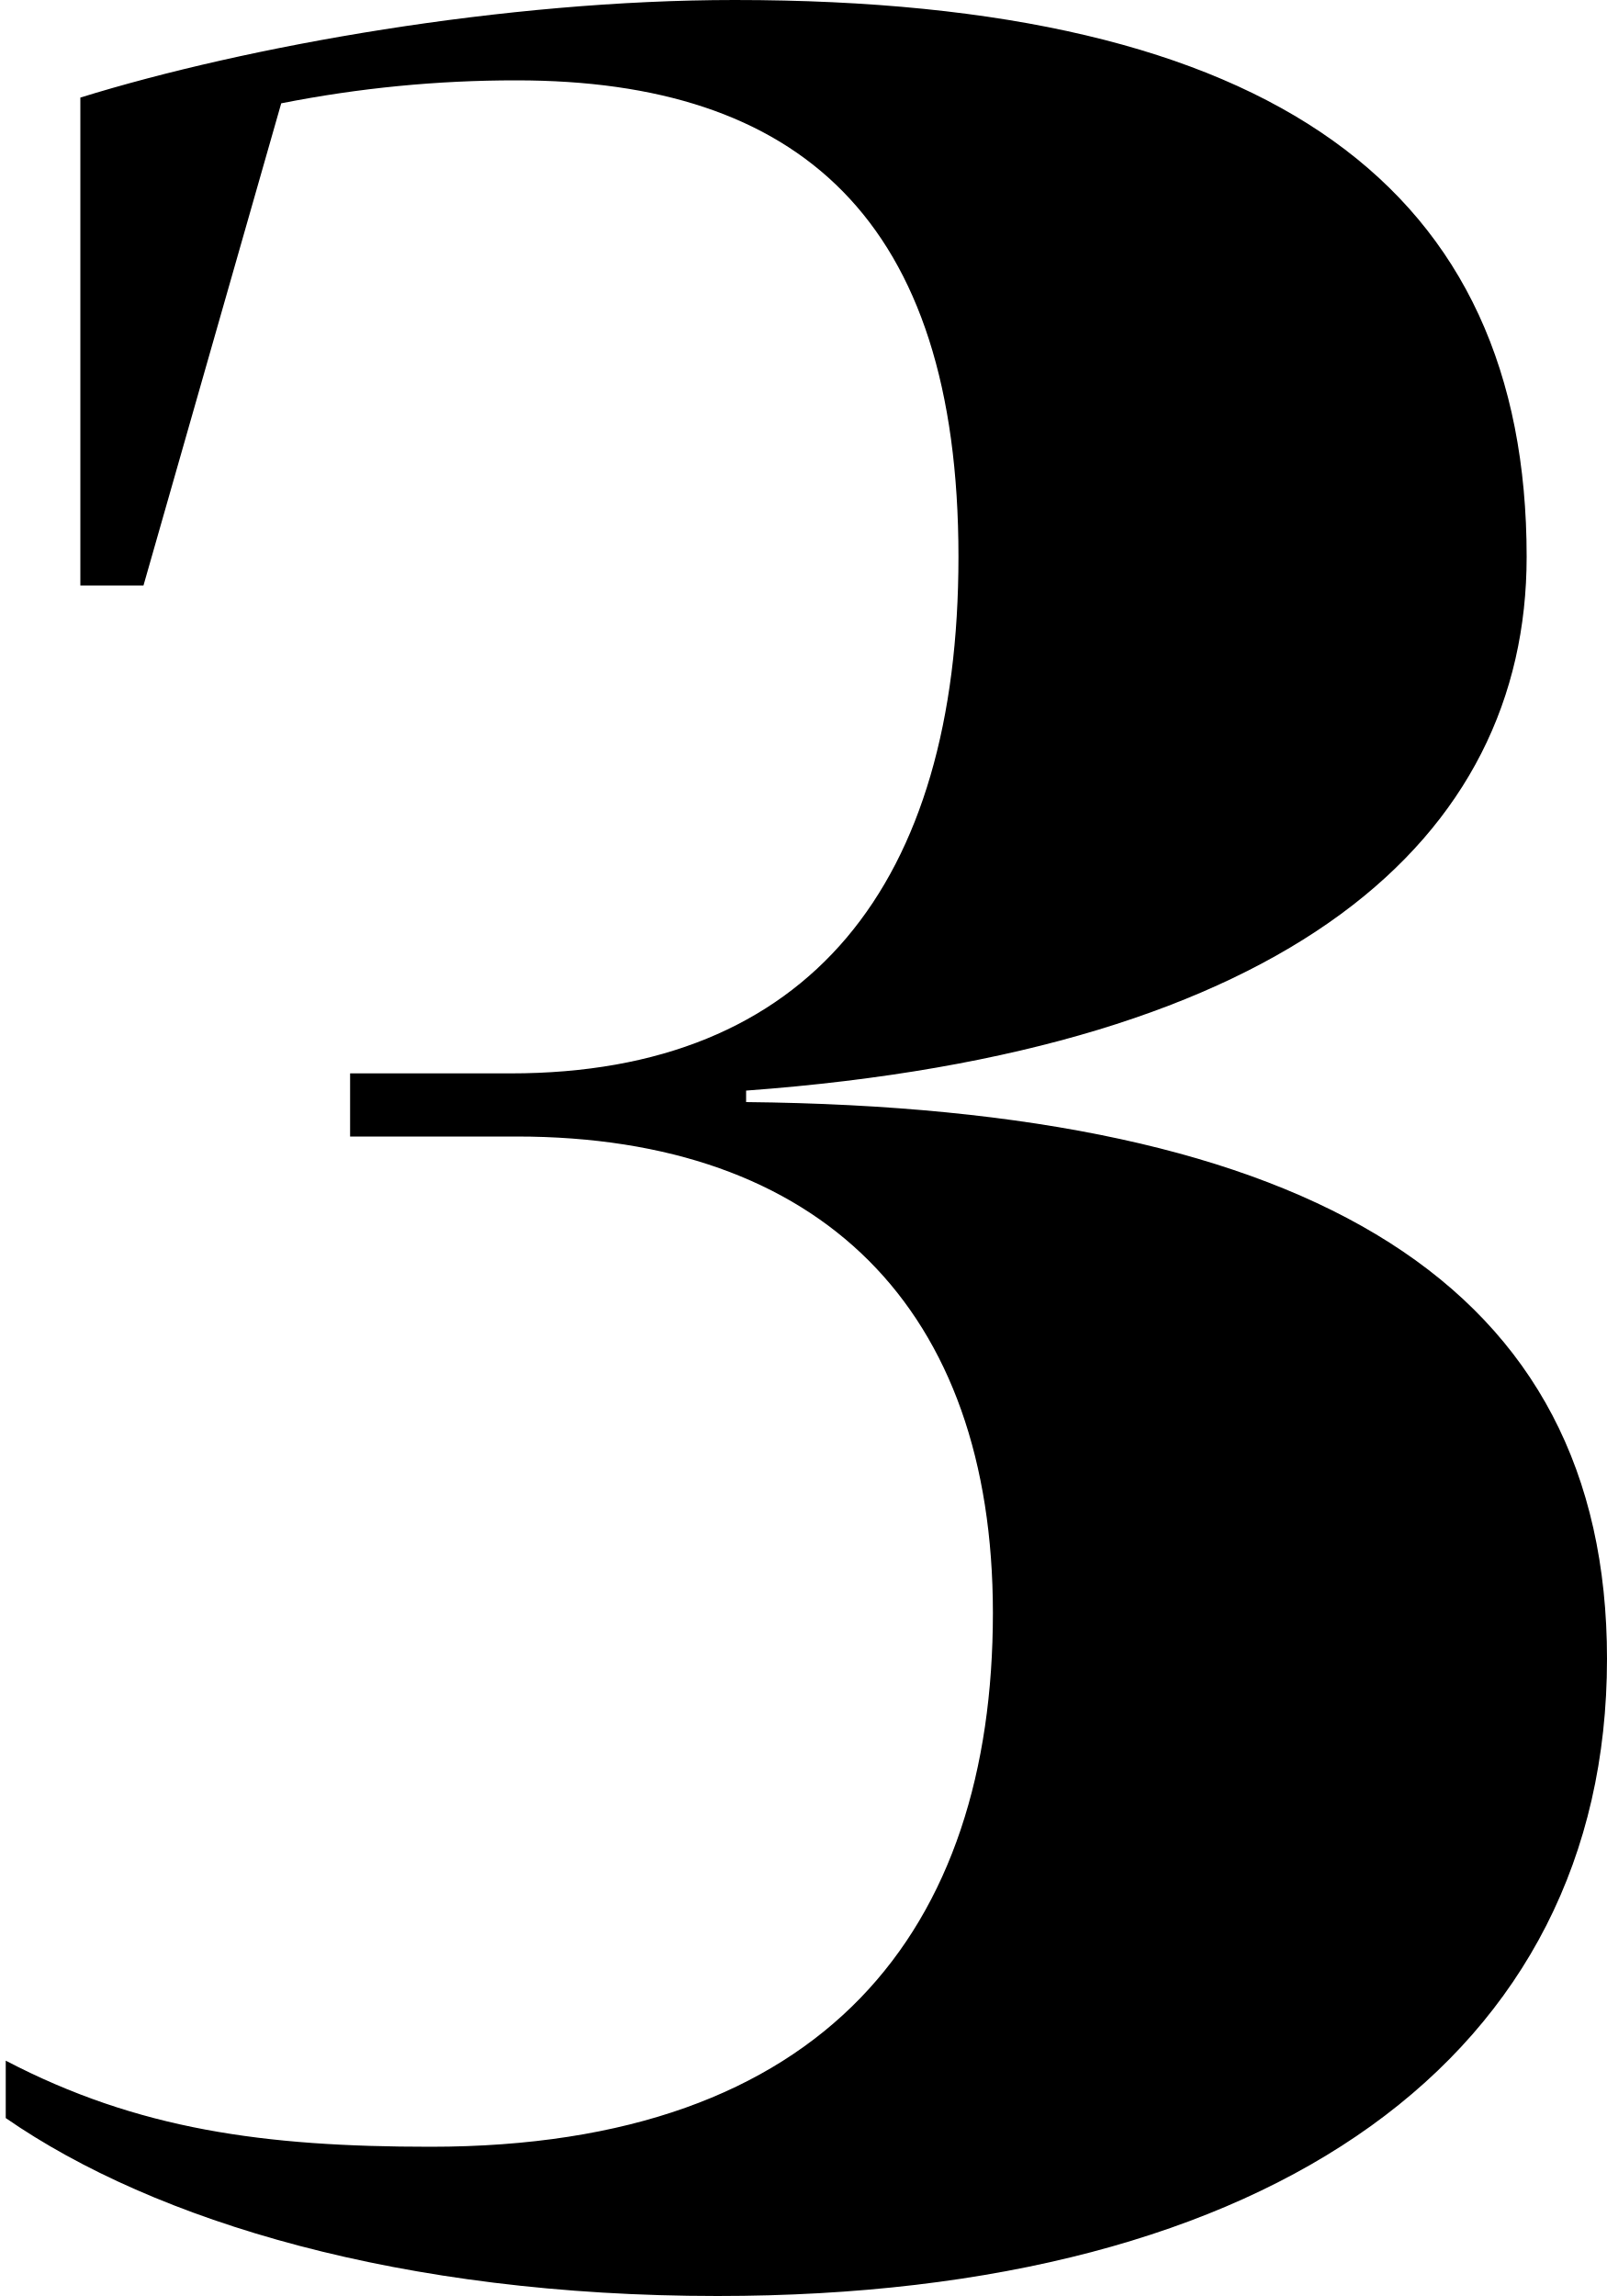
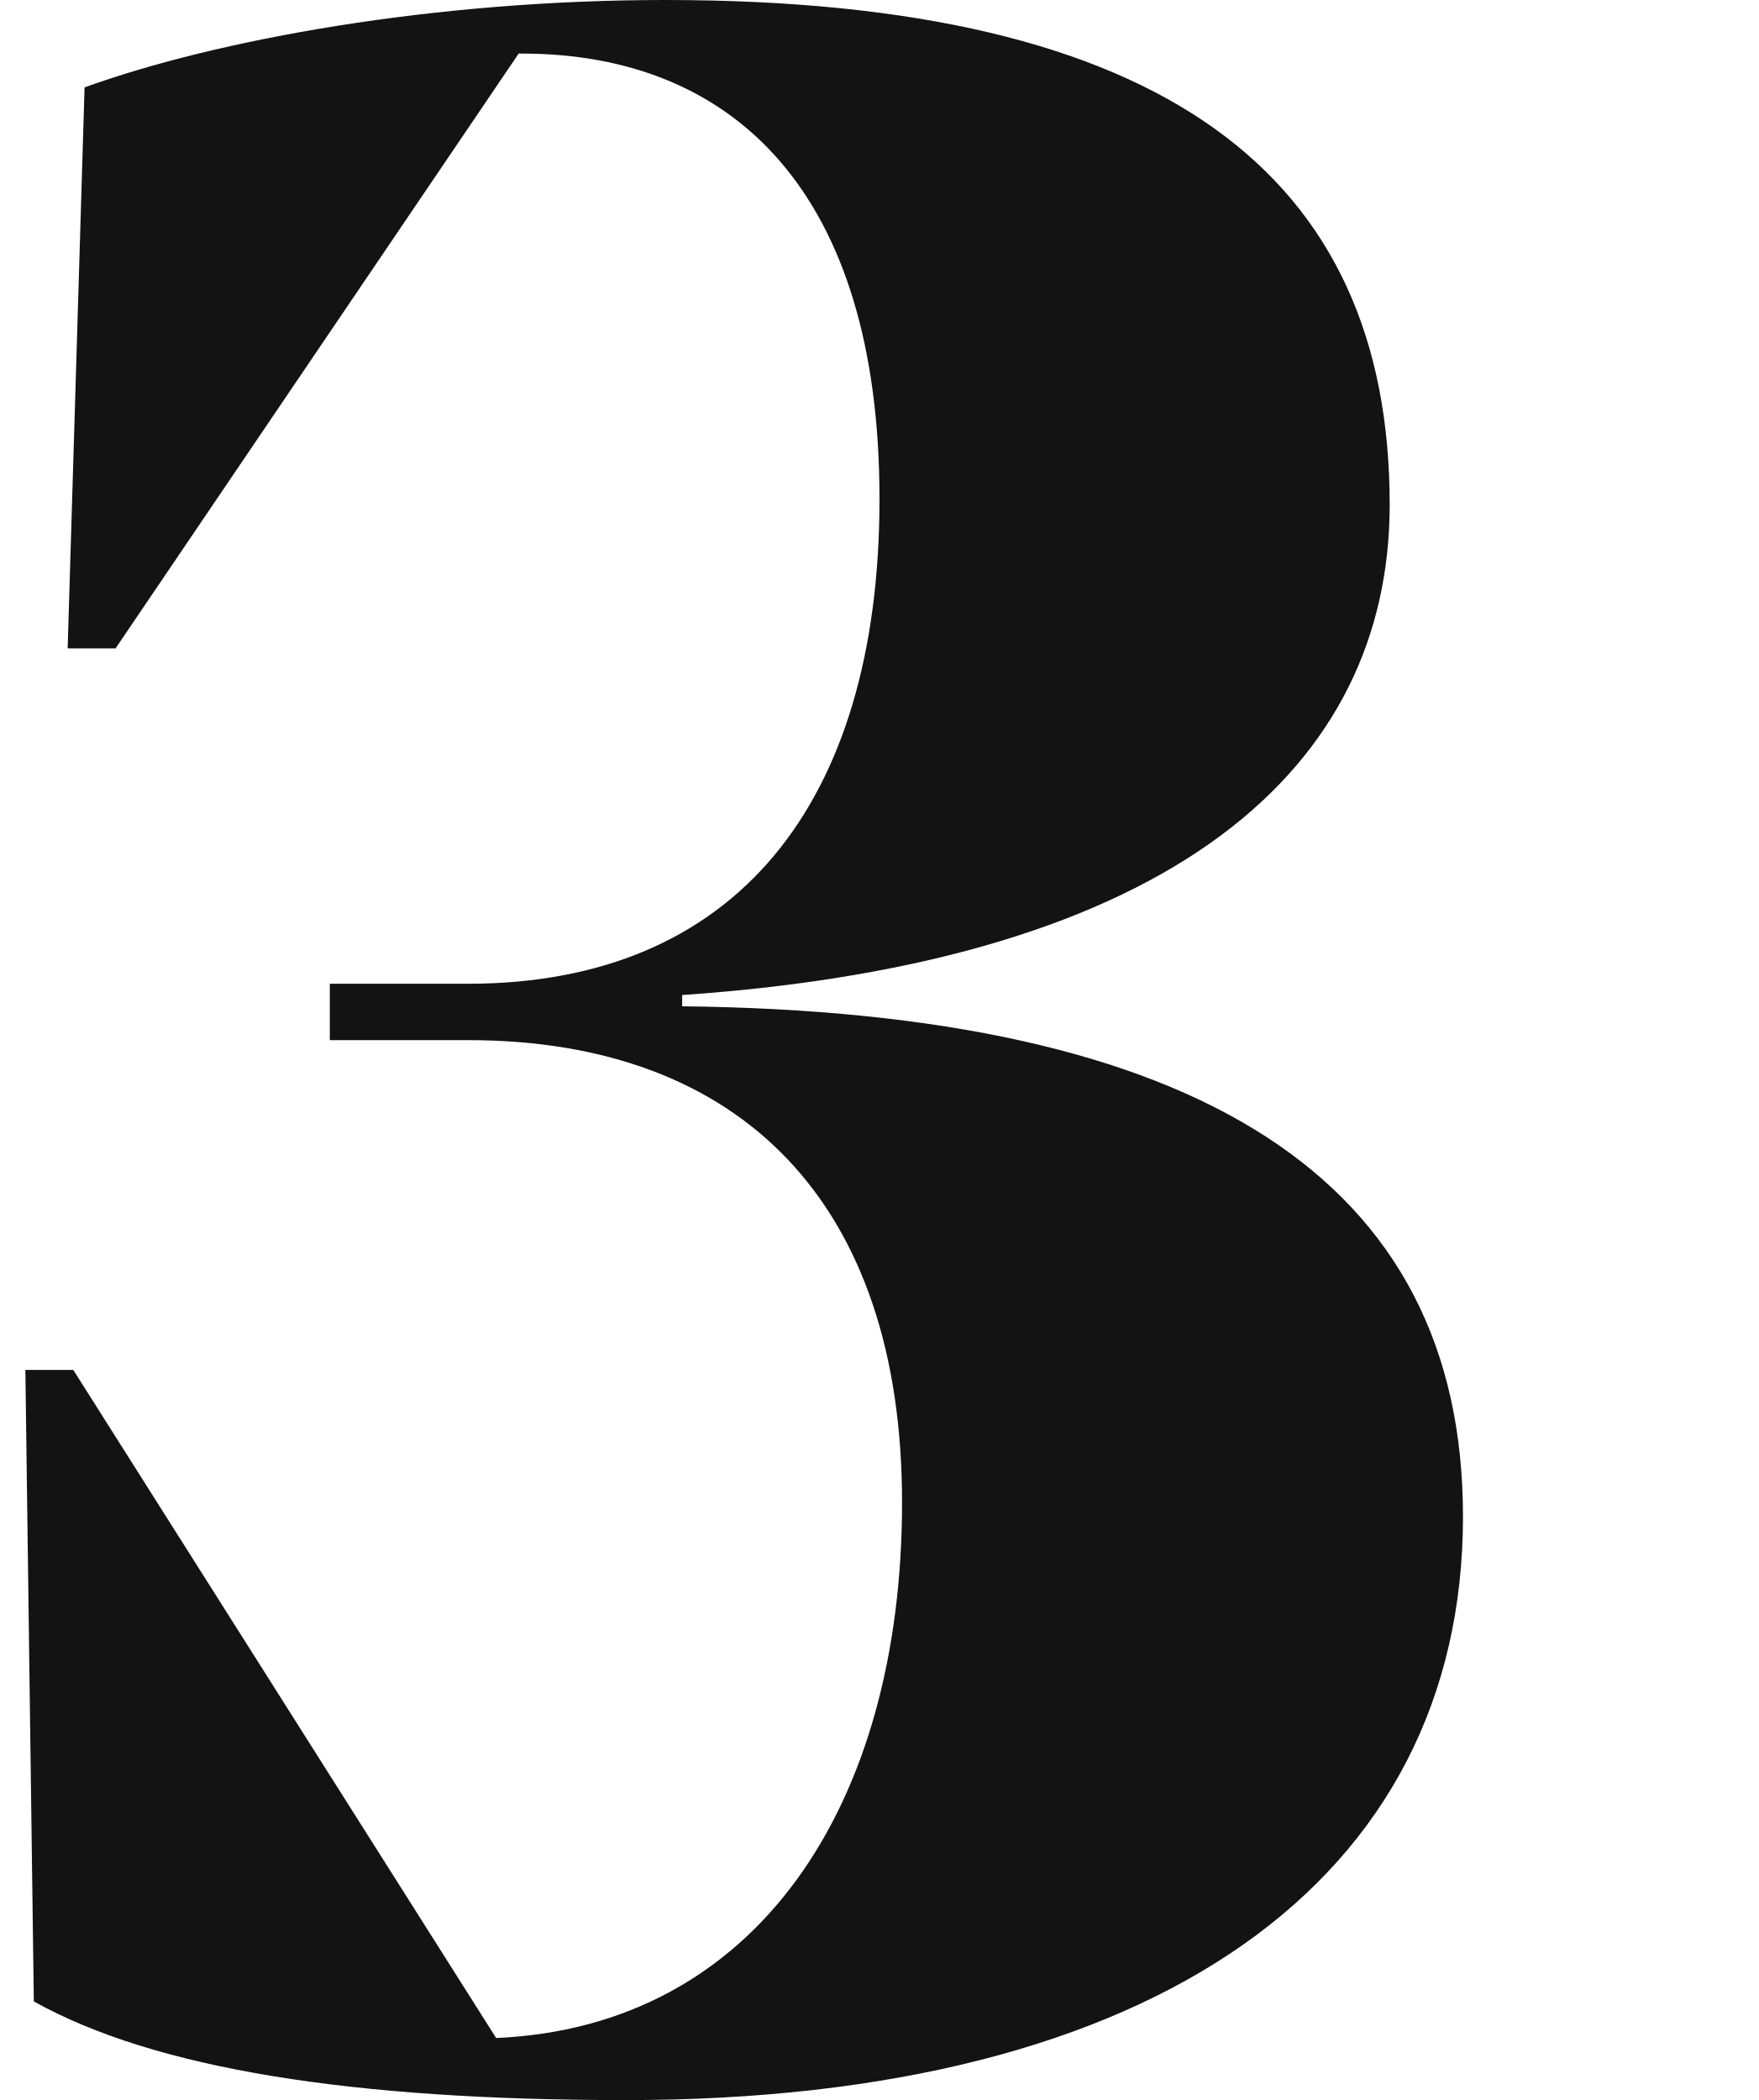
- <svg xmlns="http://www.w3.org/2000/svg" width="28" height="40" class="inline-number-3__svg inline-numbers__svg">
-   <path d="M9 1.4c4.9 0 7.7 2.4 7.7 8.3 0 5.7-2.6 9-7.8 9H6.1v1.1H9c5.3 0 8.3 3 8.3 8.3 0 5.5-2.9 9.3-9.8 9.3-2.9 0-5.1-.3-7.4-1.5v1C2.7 38.7 7 40 12.5 40 22.2 40 28 35.8 28 28.9c0-6.5-5.1-9.6-15-9.7V19c9.5-.7 13.6-4.4 13.6-9.3 0-6.4-4.4-9.7-13.8-9.7-4 0-8.5.8-11.4 1.7v8.5h1.1l2.4-8.4A21 21 0 0 1 9 1.4z" fill-rule="evenodd" />
+ <svg xmlns="http://www.w3.org/2000/svg" data-name="Layer 1" viewBox="0 0 74.877 89.396">
+   <path d="M22.079 2.28L4.92 27.6H2.88L3.6 3.72C9.24 1.68 18.479 0 28.319 0c21.239 0 30.838 7.44 30.838 21.479 0 11.159-9.119 19.439-30.118 20.879v.48c21.959.24 33.238 7.32 33.238 21.719 0 15.48-13.077 24.843-35.639 24.843C15 89.4 6.6 88.077 1.44 85.2l-.36-26.882h2.04l18 28.439c11.04-.48 17.279-9.84 17.279-22.8 0-12.719-6.84-19.679-18.479-19.679h-5.88v-2.4h5.879c11.4 0 17.52-7.68 17.52-20.639C37.438 8.16 31.2 2.28 22.2 2.28z" fill="#131313" />
</svg>
